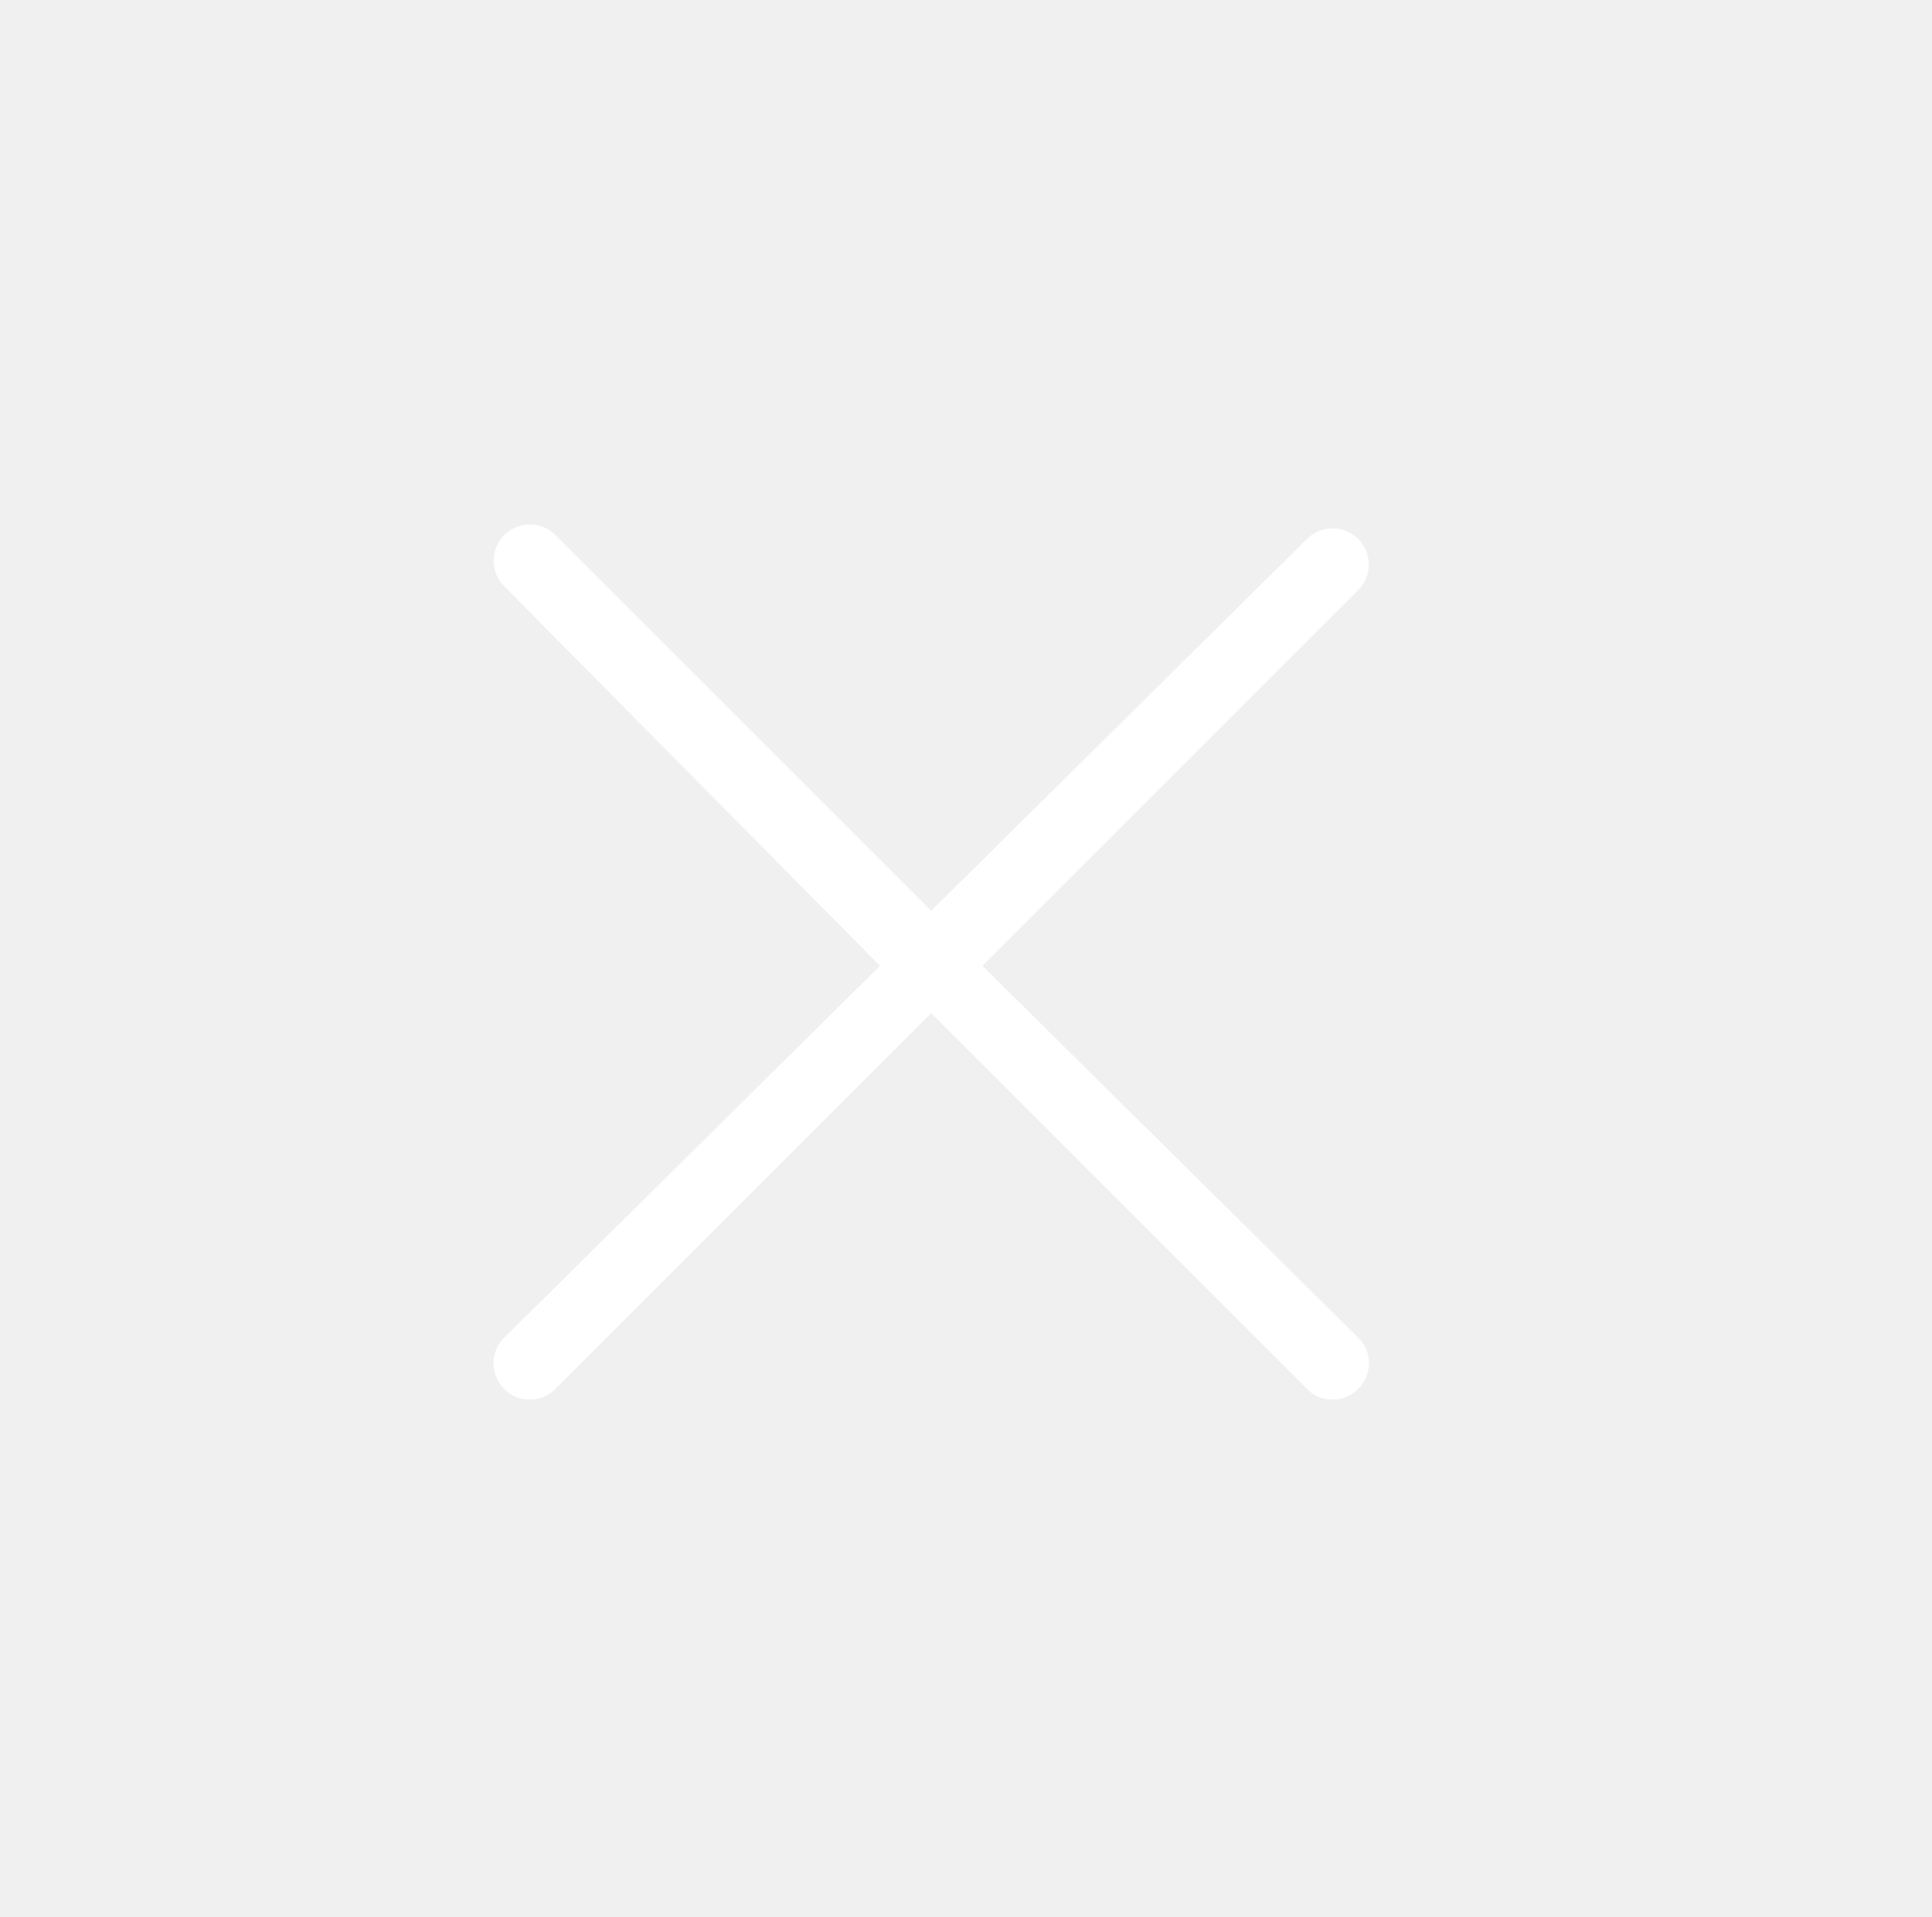
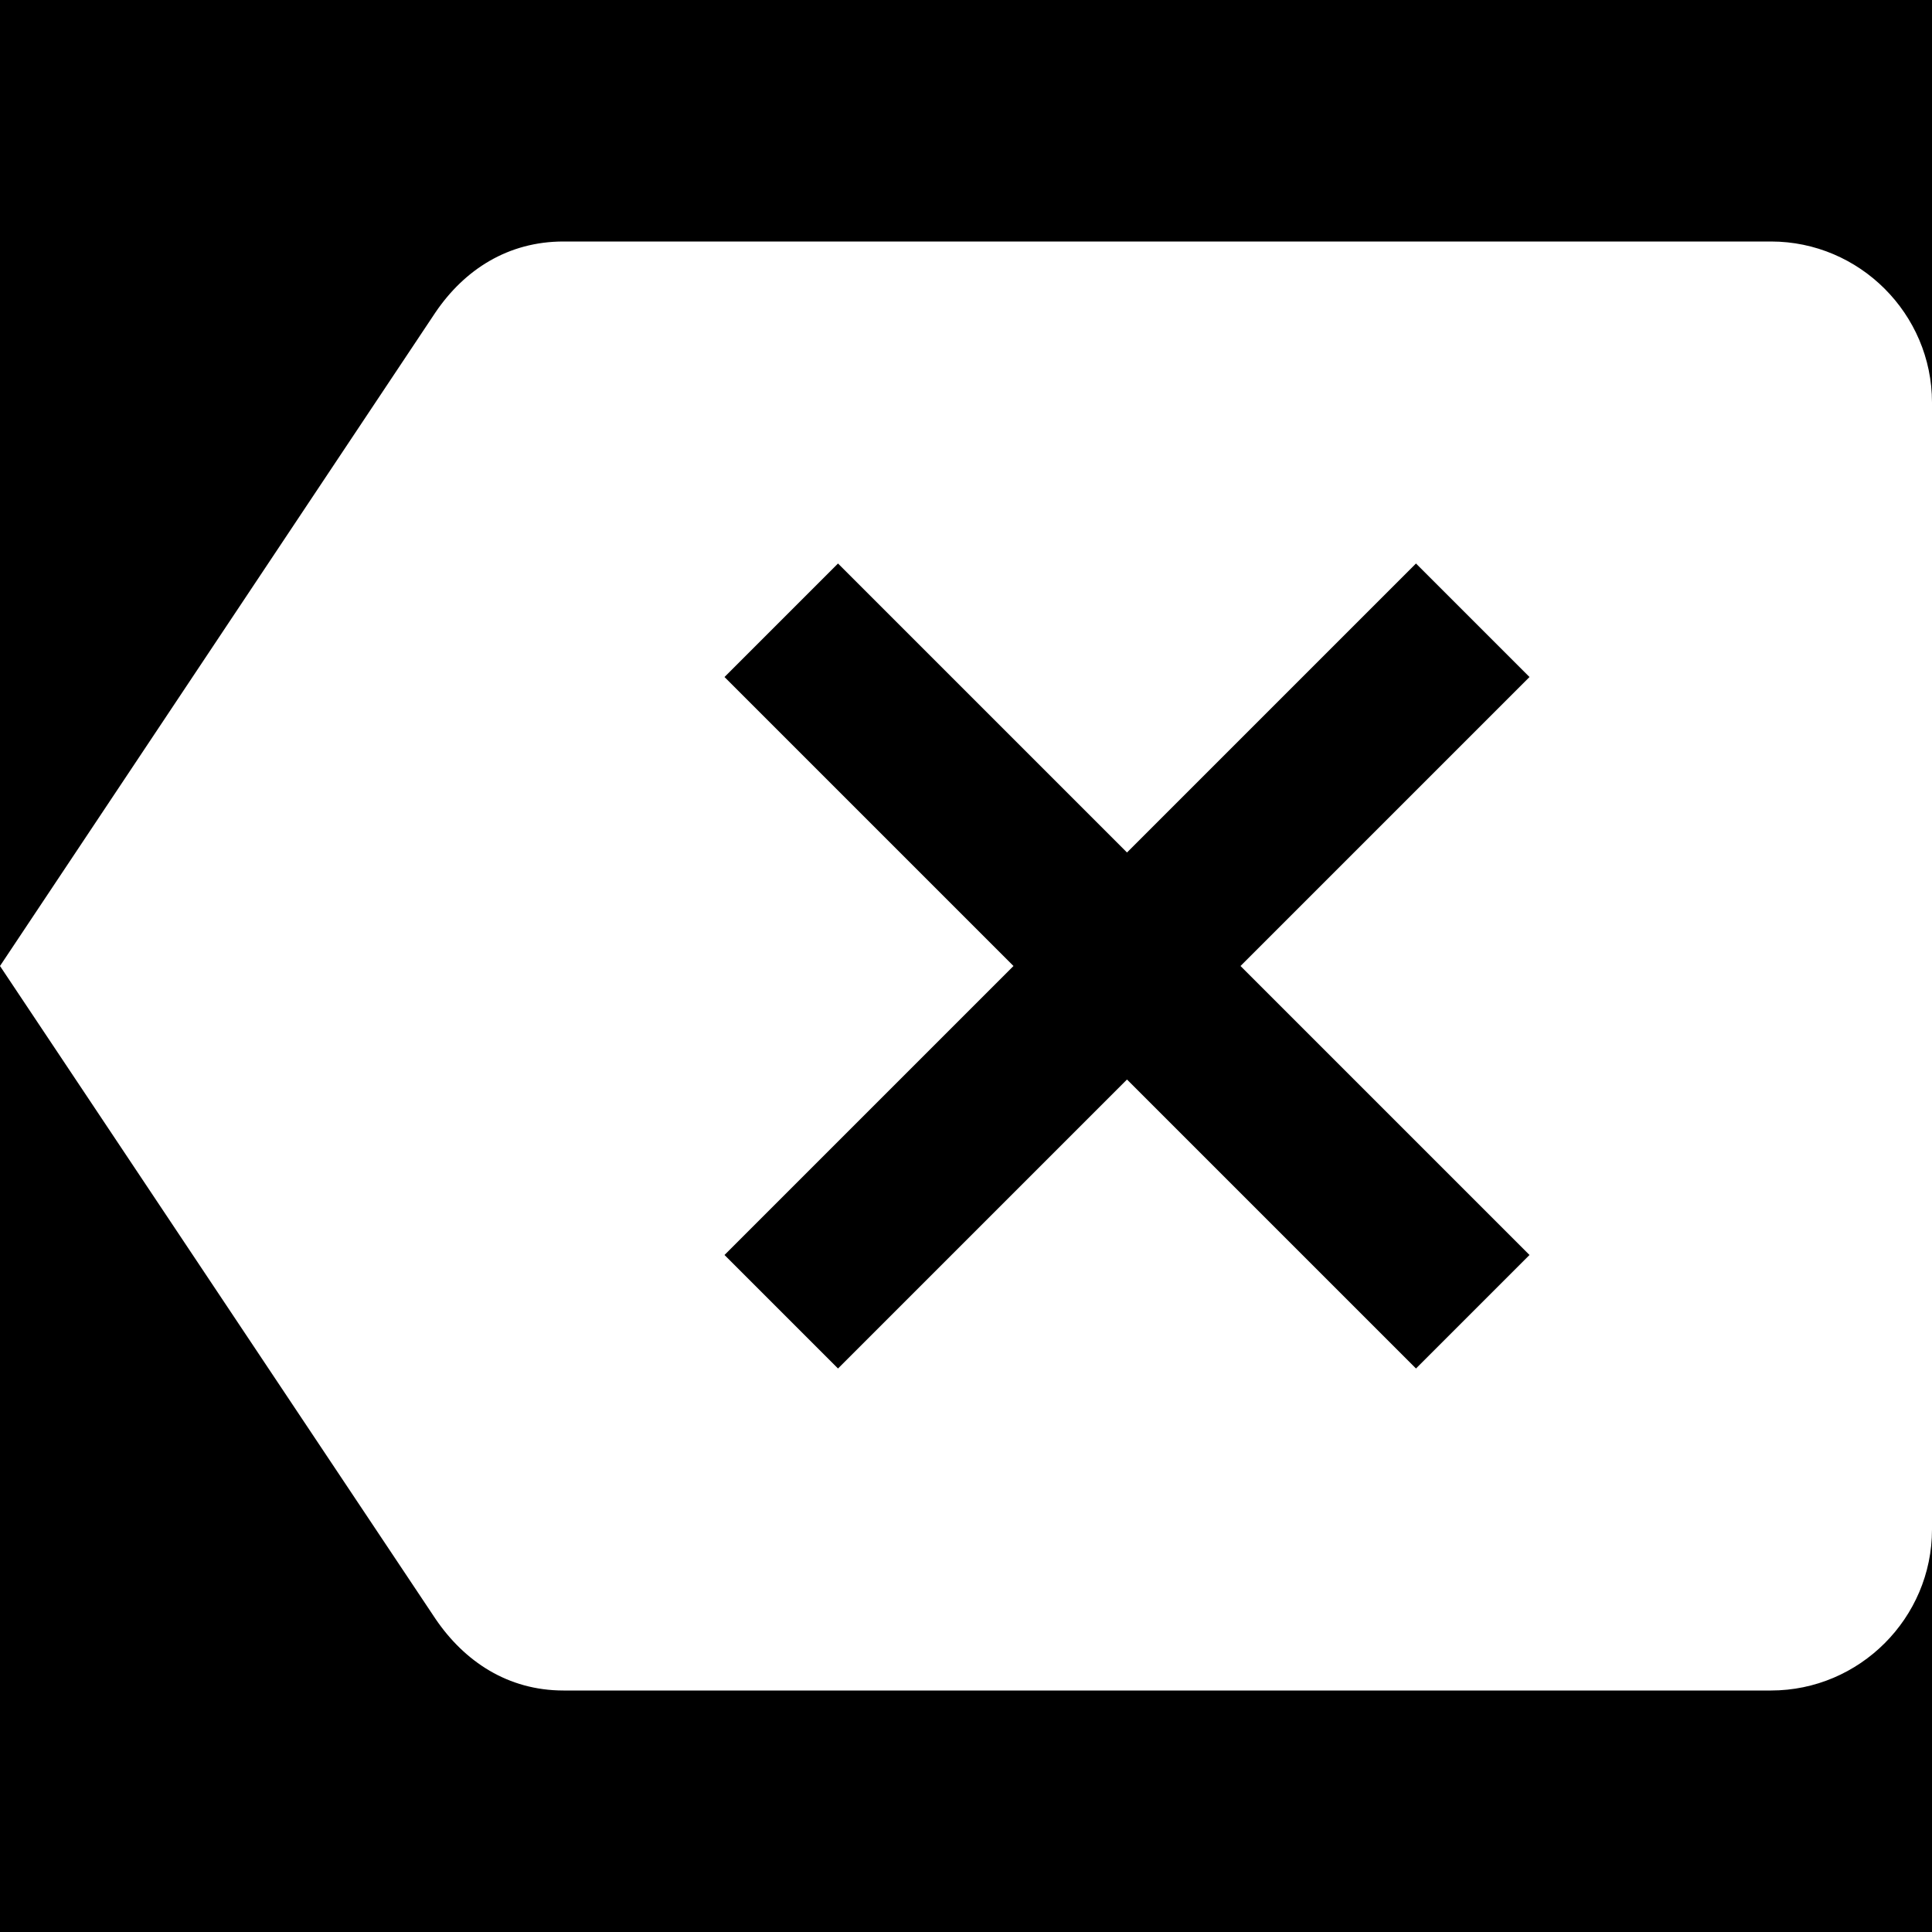
- <svg xmlns="http://www.w3.org/2000/svg" data-name="Capa 1" viewBox="0 0 20 19.84">
-   <path d="m10.17 10 3.89-3.89a.37.37 0 1 0-.53-.53L9.64 9.43 5.75 5.54a.37.37 0 1 0-.53.53L9.11 10l-3.89 3.85a.37.37 0 0 0 0 .53.34.34 0 0 0 .26.11.36.36 0 0 0 .27-.11l3.89-3.89 3.89 3.89a.34.34 0 0 0 .26.11.35.35 0 0 0 .27-.11.37.37 0 0 0 0-.53Z" fill="#ffffff" class="fill-000000" />
+ <svg xmlns="http://www.w3.org/2000/svg" stroke-width="0" stroke-colour="black" viewBox="0 0 24 24" height="1.5em" width="1.5em">
+   <path fill="black" d="M0 0h24v24H0z" />
+   <path fill="white" d="M22 3H7c-.69 0-1.23.35-1.59.88L0 12l5.41 8.11c.36.53.9.89 1.59.89h15c1.1 0 2-.9 2-2V5c0-1.1-.9-2-2-2zm-3 12.59L17.59 17 14 13.41 10.41 17 9 15.59 12.59 12 9 8.41 10.41 7 14 10.59 17.59 7 19 8.41 15.41 12 19 15.59z" />
</svg>
